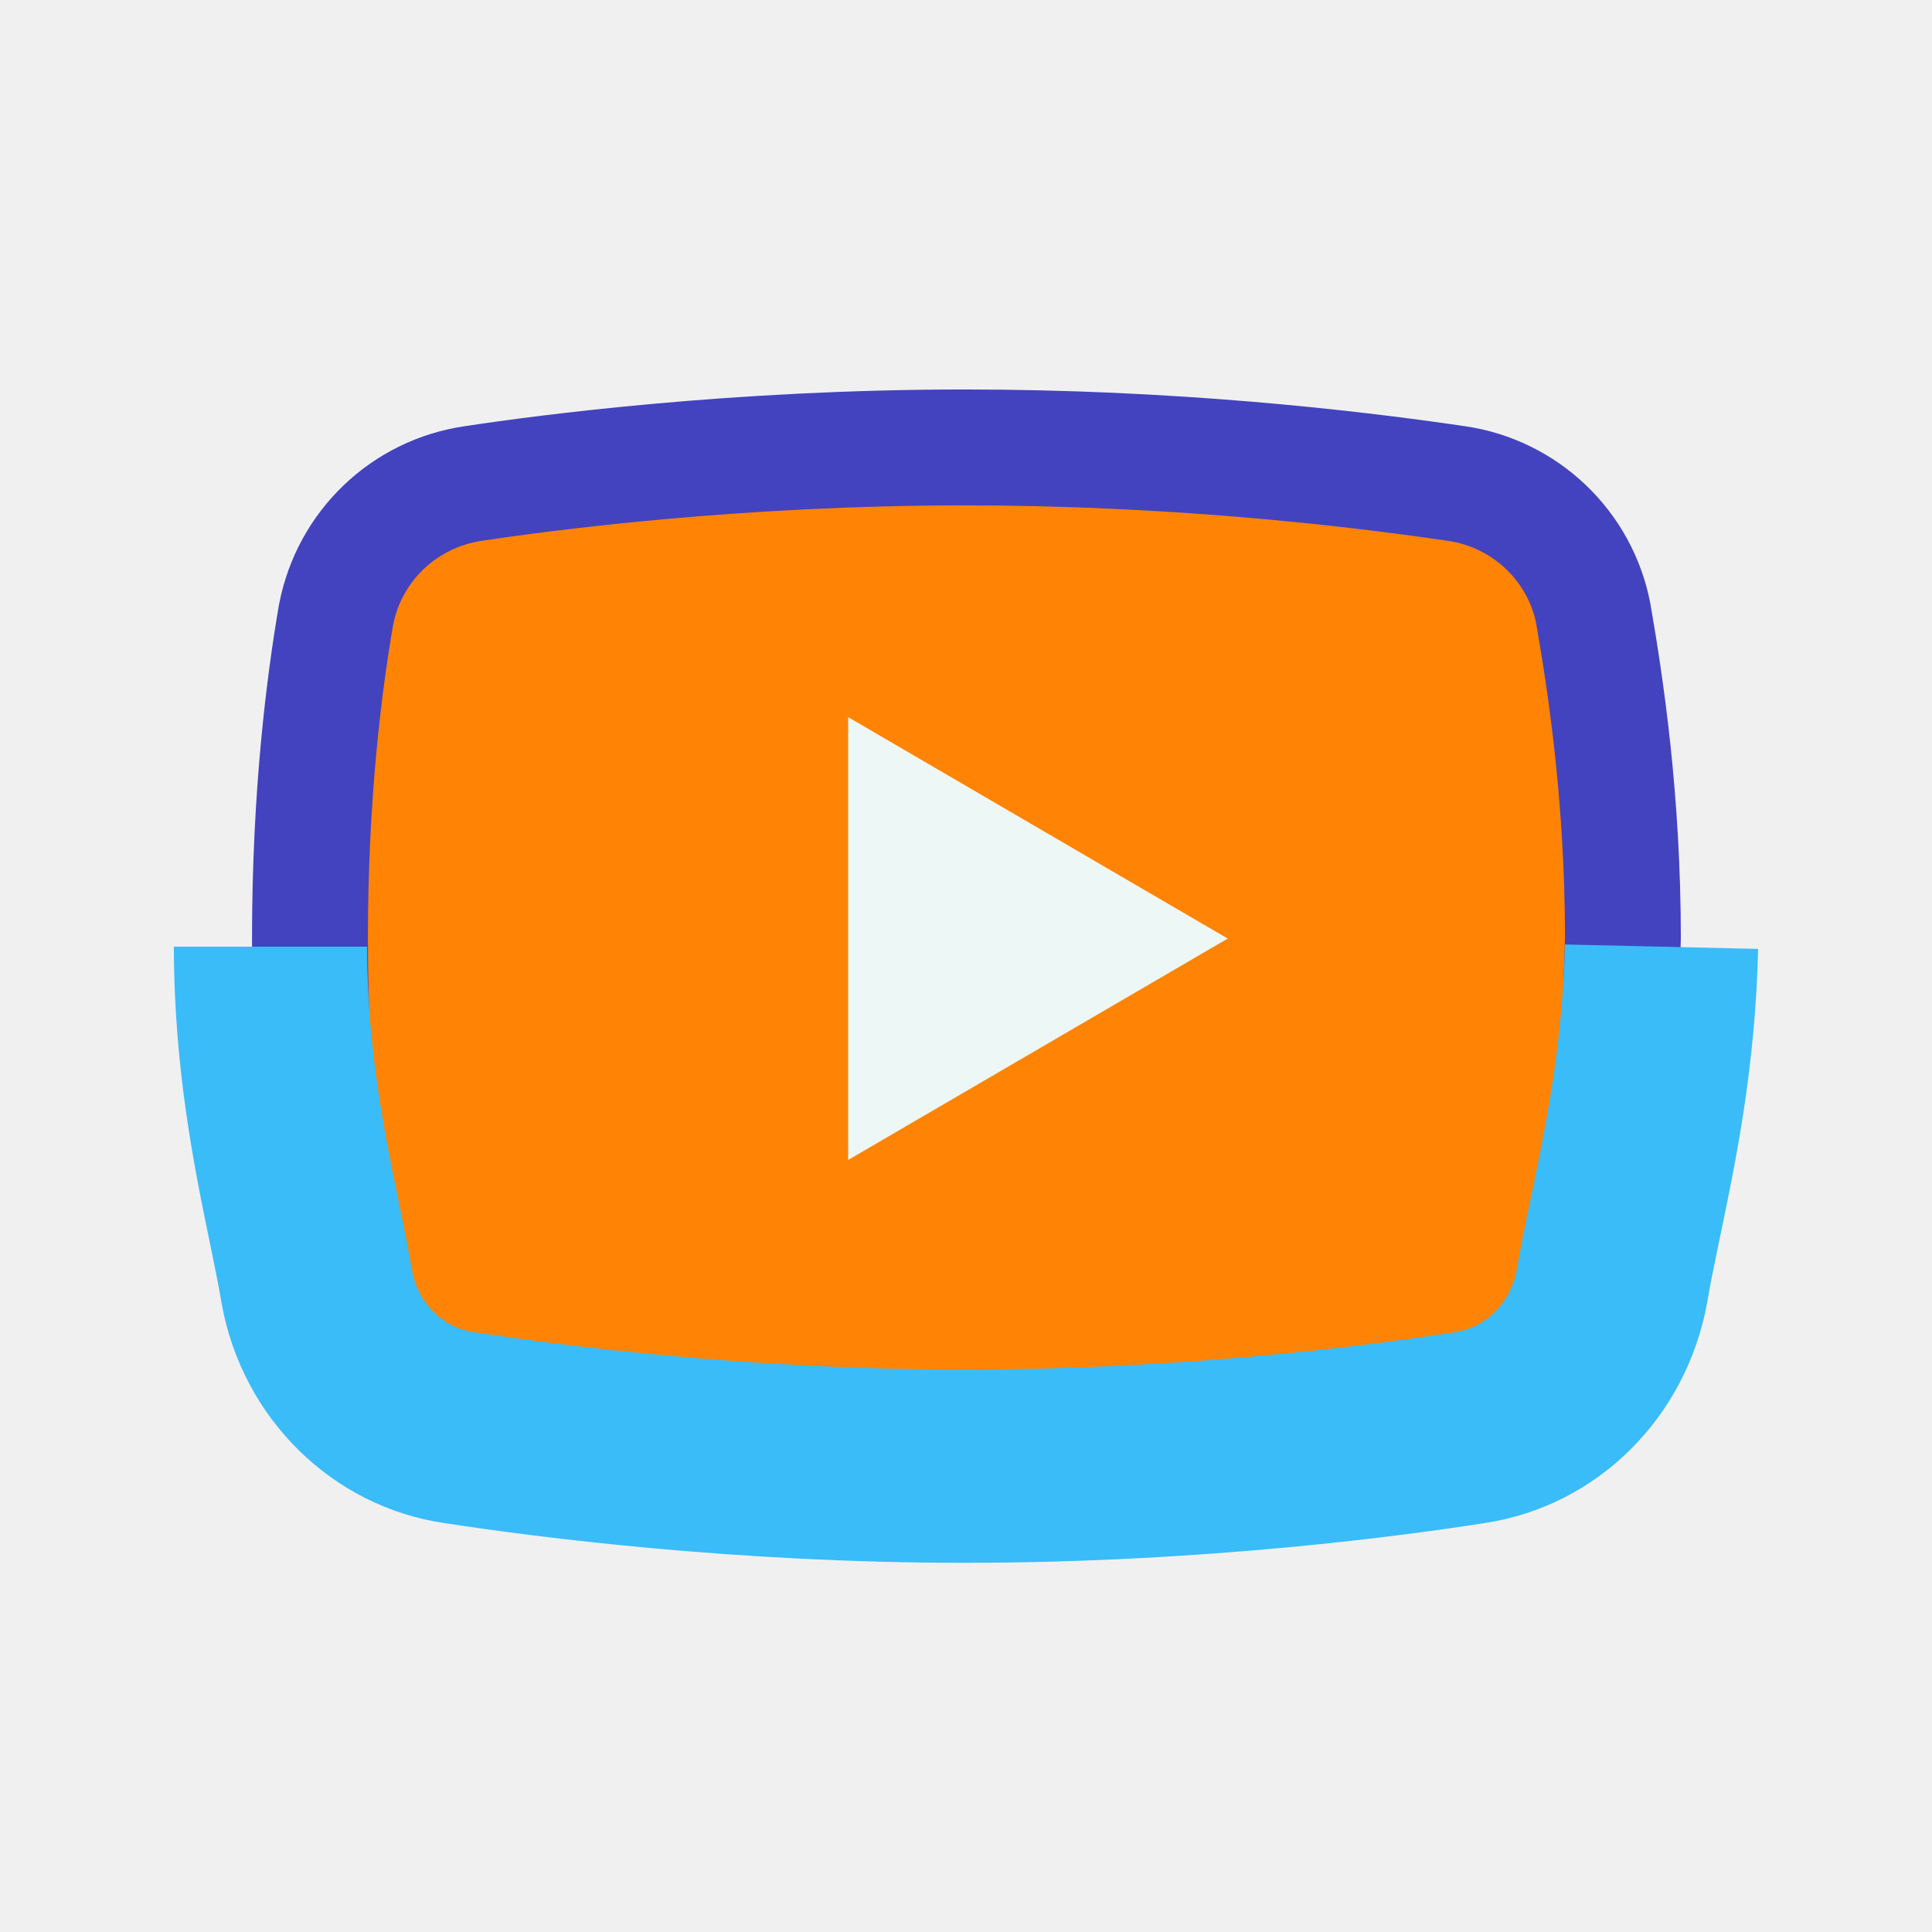
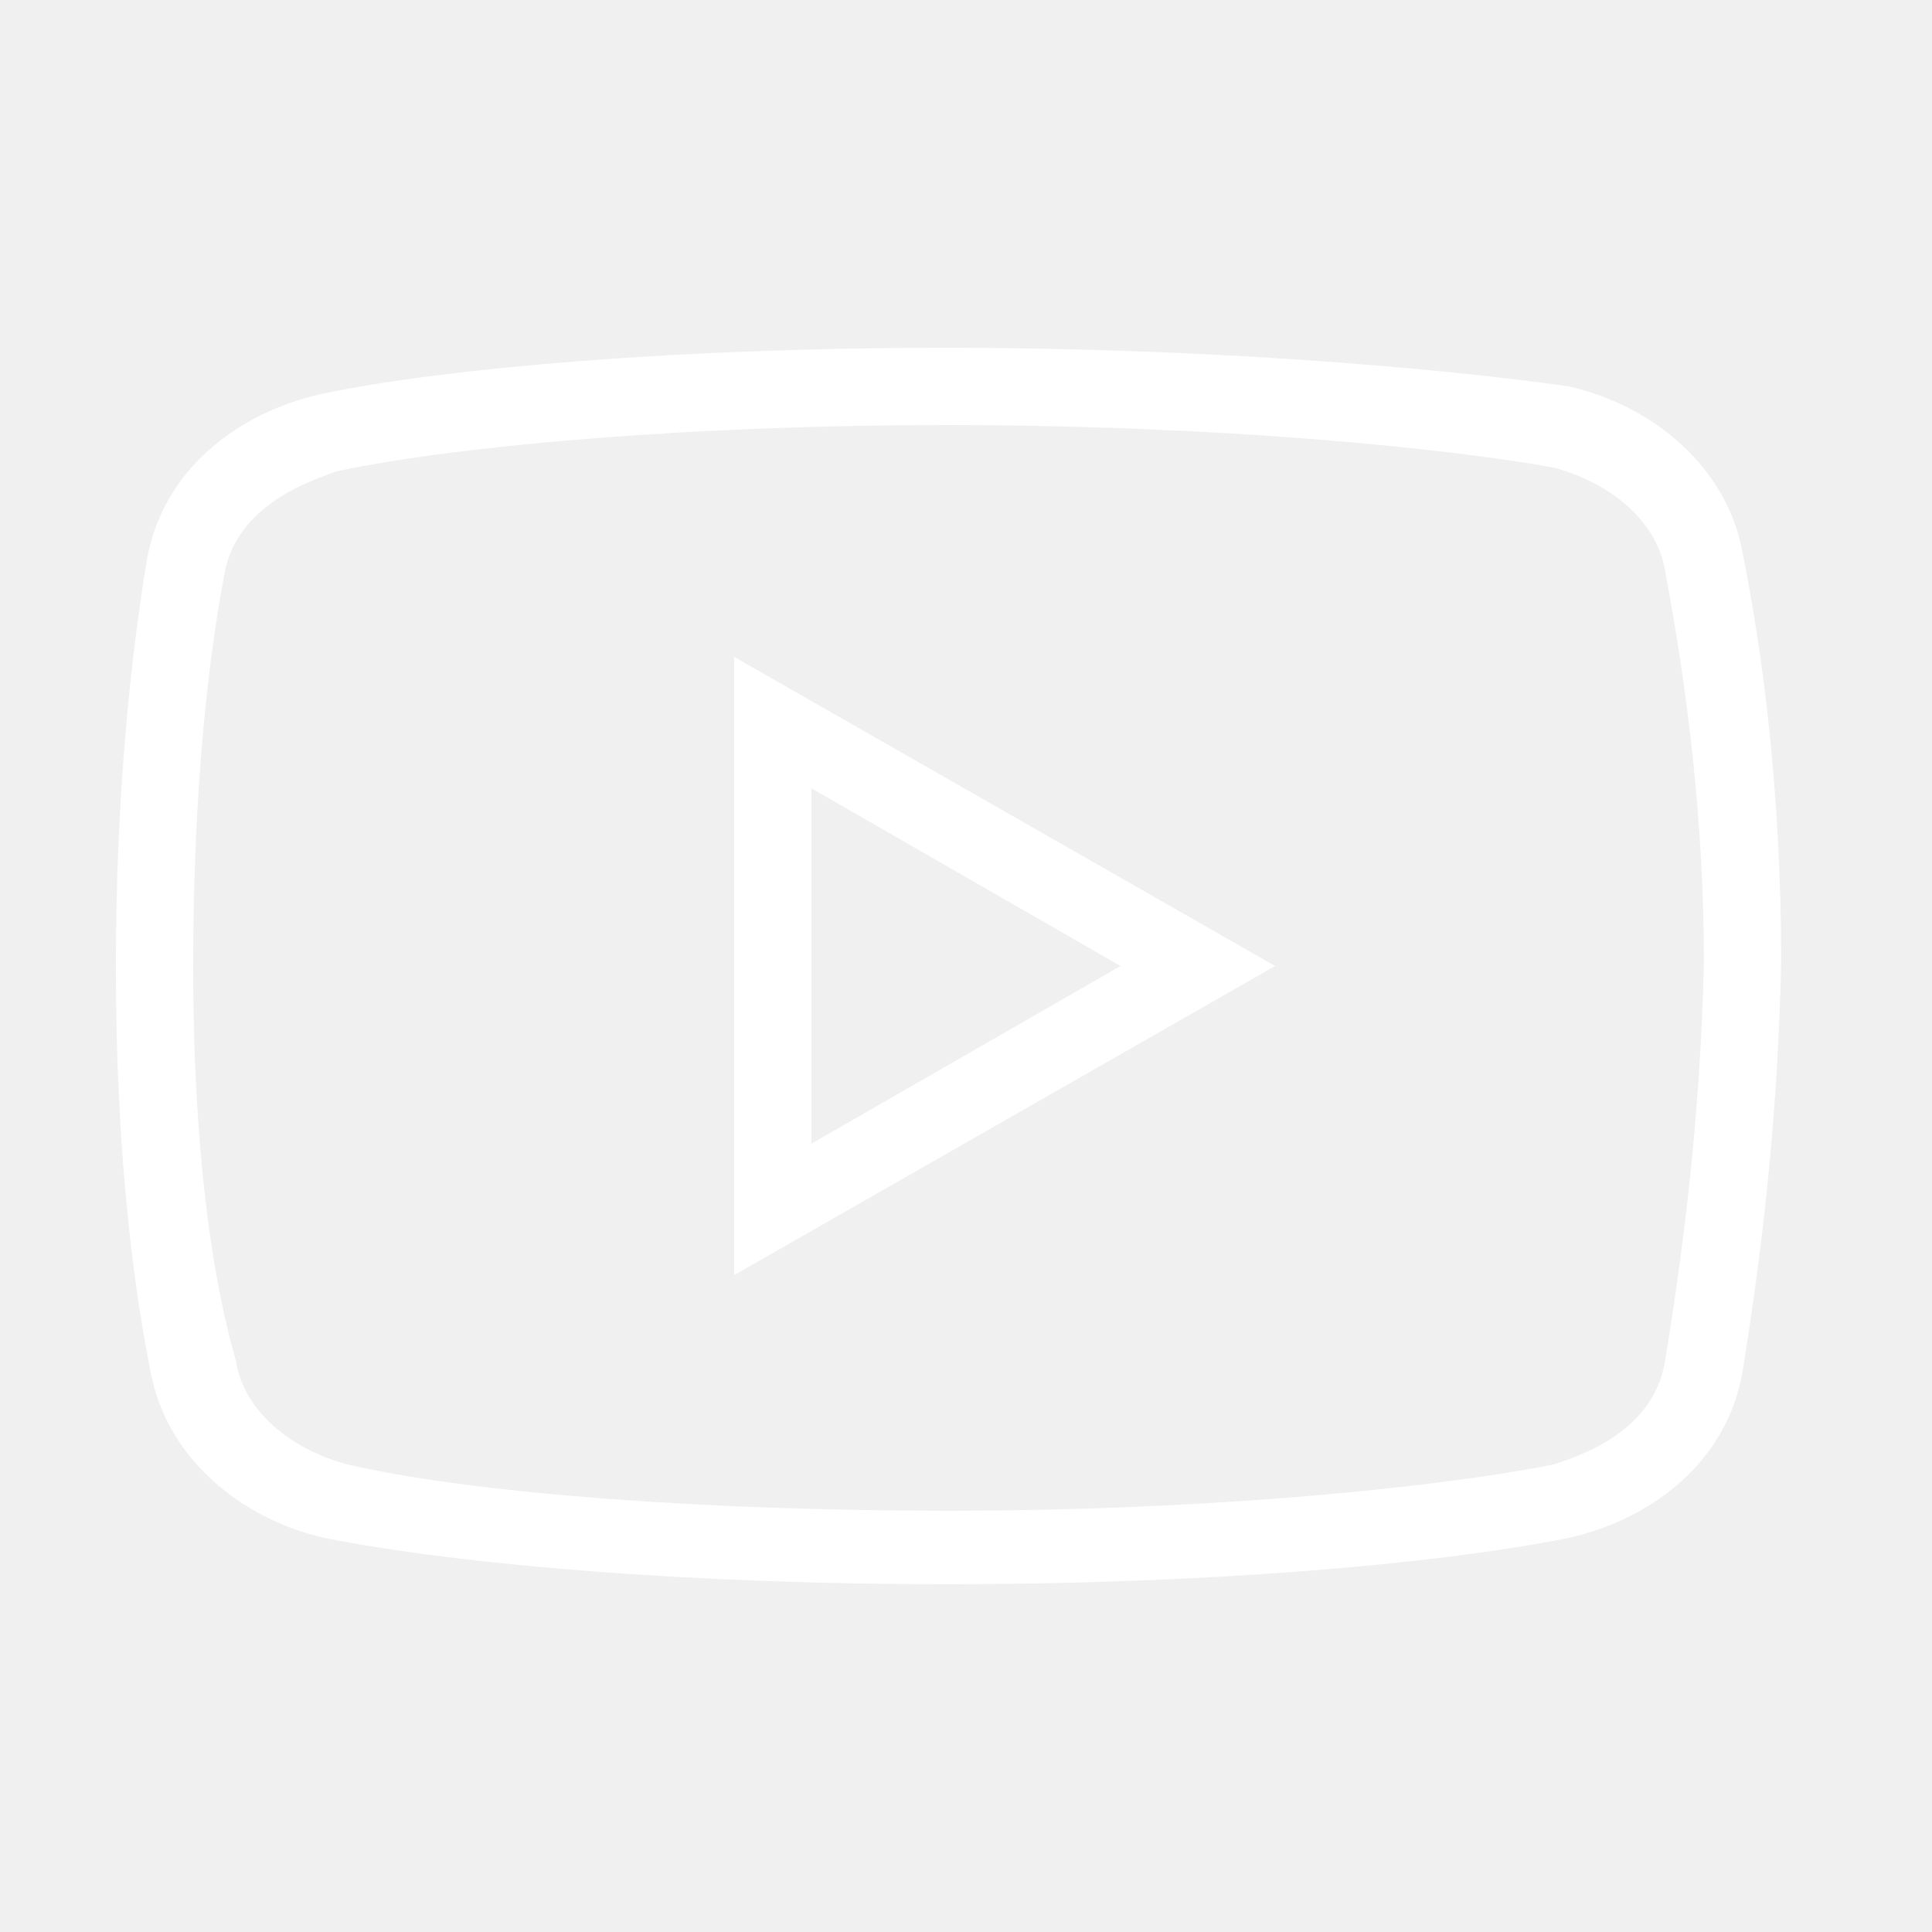
- <svg xmlns="http://www.w3.org/2000/svg" xmlns:xlink="http://www.w3.org/1999/xlink" viewBox="0 0 100 100" width="500px" height="500px">
-   <defs>
-     <rect id="ElEZxbd11caf7Hde2Rz4wa" width="100" height="84.444" x="228" y="-488.867" />
-   </defs>
-   <clipPath id="ElEZxbd11caf7Hde2Rz4wb">
-     <use overflow="visible" xlink:href="#ElEZxbd11caf7Hde2Rz4wa" />
-   </clipPath>
-   <g clip-path="url(#ElEZxbd11caf7Hde2Rz4wb)">
-     <defs>
-       <rect id="ElEZxbd11caf7Hde2Rz4wc" width="1046.667" height="1486.667" x="-96.444" y="-1231.089" />
-     </defs>
-   </g>
-   <path fill="#ff8405" d="M81.948,65.357c-0.678,3.559-3.559,6.27-7.118,6.779C69.237,72.983,59.917,74,49.409,74 c-10.338,0-19.659-1.017-25.42-1.864c-3.559-0.508-6.44-3.22-7.118-6.779c-0.678-3.898-1.356-9.66-1.356-16.778 s0.678-12.88,1.356-16.778c0.678-3.559,3.559-6.27,7.118-6.779c5.593-0.847,14.913-1.864,25.42-1.864s19.659,1.017,25.42,1.864 c3.559,0.508,6.44,3.22,7.118,6.779c0.678,3.898,1.525,9.66,1.525,16.778C83.303,55.697,82.626,61.459,81.948,65.357z" />
-   <path fill="#4343bf" d="M49.937,77c-11.282,0-21.043-1.188-25.857-1.896c-4.84-0.691-8.713-4.384-9.628-9.185 c-0.647-3.721-1.408-9.703-1.408-17.34s0.761-13.618,1.399-17.291c0.924-4.851,4.798-8.542,9.649-9.234 c3.74-0.567,13.799-1.895,25.845-1.895c10.717,0,19.977,1.031,25.857,1.896c4.839,0.69,8.713,4.382,9.628,9.185 C86.104,35.164,87,41.174,87,48.579c-0.188,7.924-0.957,13.771-1.569,17.292l-0.009,0.048c-0.915,4.801-4.788,8.493-9.64,9.187 C72.041,75.673,61.982,77,49.937,77z M49.937,26.159c-11.638,0-21.34,1.28-24.972,1.83c-2.338,0.334-4.185,2.09-4.619,4.374 c-0.59,3.393-1.303,9.007-1.303,16.216s0.713,12.824,1.312,16.265c0.426,2.235,2.272,3.991,4.586,4.322 C29.604,69.852,39.036,71,49.937,71c11.638,0,21.34-1.28,24.972-1.83c2.33-0.334,4.173-2.08,4.615-4.352 c0.474-2.729,1.29-8.456,1.478-16.311c-0.001-6.87-0.847-12.535-1.482-16.192c-0.426-2.236-2.272-3.992-4.585-4.322 C69.238,27.155,60.291,26.159,49.937,26.159z" />
-   <g>
-     <path fill="#edf7f5" d="M43.901,60.039V37.12L63.546,48.58L43.901,60.039z" />
-   </g>
-   <g>
-     <path fill="#3abcf8" d="M49.913,80.891c-11.751,0-21.925-1.291-26.942-2.061c-5.786-0.861-10.413-5.415-11.493-11.327 c-0.174-1.042-0.393-2.097-0.63-3.245C10.068,60.473,9,55.289,9,49h10c0,5.27,0.91,9.688,1.643,13.239 c0.257,1.248,0.5,2.426,0.686,3.543c0.298,1.625,1.563,2.926,3.137,3.16c4.759,0.729,14.36,1.948,25.448,1.948 c11.837,0,21.709-1.357,25.404-1.941c1.616-0.241,2.882-1.542,3.192-3.243c0.185-1.109,0.447-2.369,0.726-3.704 c0.733-3.523,1.646-7.91,1.766-13.116l9.998,0.229c-0.141,6.121-1.157,11.004-1.975,14.927c-0.268,1.287-0.499,2.398-0.664,3.386 c-1.093,5.988-5.719,10.541-11.526,11.406C72.949,79.447,62.458,80.891,49.913,80.891z" />
+ <svg xmlns="http://www.w3.org/2000/svg" viewBox="0,0,256,256" width="250px" height="250px">
+   <g fill="#ffffff" fill-rule="nonzero" stroke="none" stroke-width="1" stroke-linecap="butt" stroke-linejoin="miter" stroke-miterlimit="10" stroke-dasharray="" stroke-dashoffset="0" font-family="none" font-weight="none" font-size="none" text-anchor="none" style="mix-blend-mode: normal">
+     <g transform="scale(5.12,5.12)">
+       <path d="M24.402,9c-6.602,0 -12.801,0.5 -16.102,1.199c-2.199,0.5 -4.102,2 -4.5,4.301c-0.398,2.398 -0.801,6 -0.801,10.5c0,4.5 0.398,8 0.898,10.5c0.402,2.199 2.301,3.801 4.5,4.301c3.504,0.699 9.5,1.199 16.102,1.199c6.602,0 12.598,-0.5 16.098,-1.199c2.203,-0.5 4.102,-2 4.5,-4.301c0.402,-2.5 0.902,-6.098 1,-10.598c0,-4.5 -0.5,-8.102 -1,-10.602c-0.398,-2.199 -2.297,-3.801 -4.5,-4.301c-3.5,-0.5 -9.598,-1 -16.195,-1zM24.402,11c7.199,0 12.996,0.598 15.797,1.098c1.5,0.402 2.699,1.402 2.898,2.703c0.602,3.199 1,6.602 1,10.102c-0.098,4.297 -0.598,7.797 -1,10.297c-0.297,1.898 -2.297,2.5 -2.898,2.703c-3.602,0.699 -9.602,1.195 -15.602,1.195c-6,0 -12.098,-0.398 -15.598,-1.195c-1.5,-0.402 -2.699,-1.402 -2.898,-2.703c-0.801,-2.801 -1.102,-6.5 -1.102,-10.199c0,-4.602 0.402,-8 0.801,-10.098c0.301,-1.902 2.398,-2.504 2.898,-2.703c3.301,-0.699 9.402,-1.199 15.703,-1.199zM19,17v16l14,-8zM21,20.402l8,4.598l-8,4.598z" />
+     </g>
  </g>
</svg>
